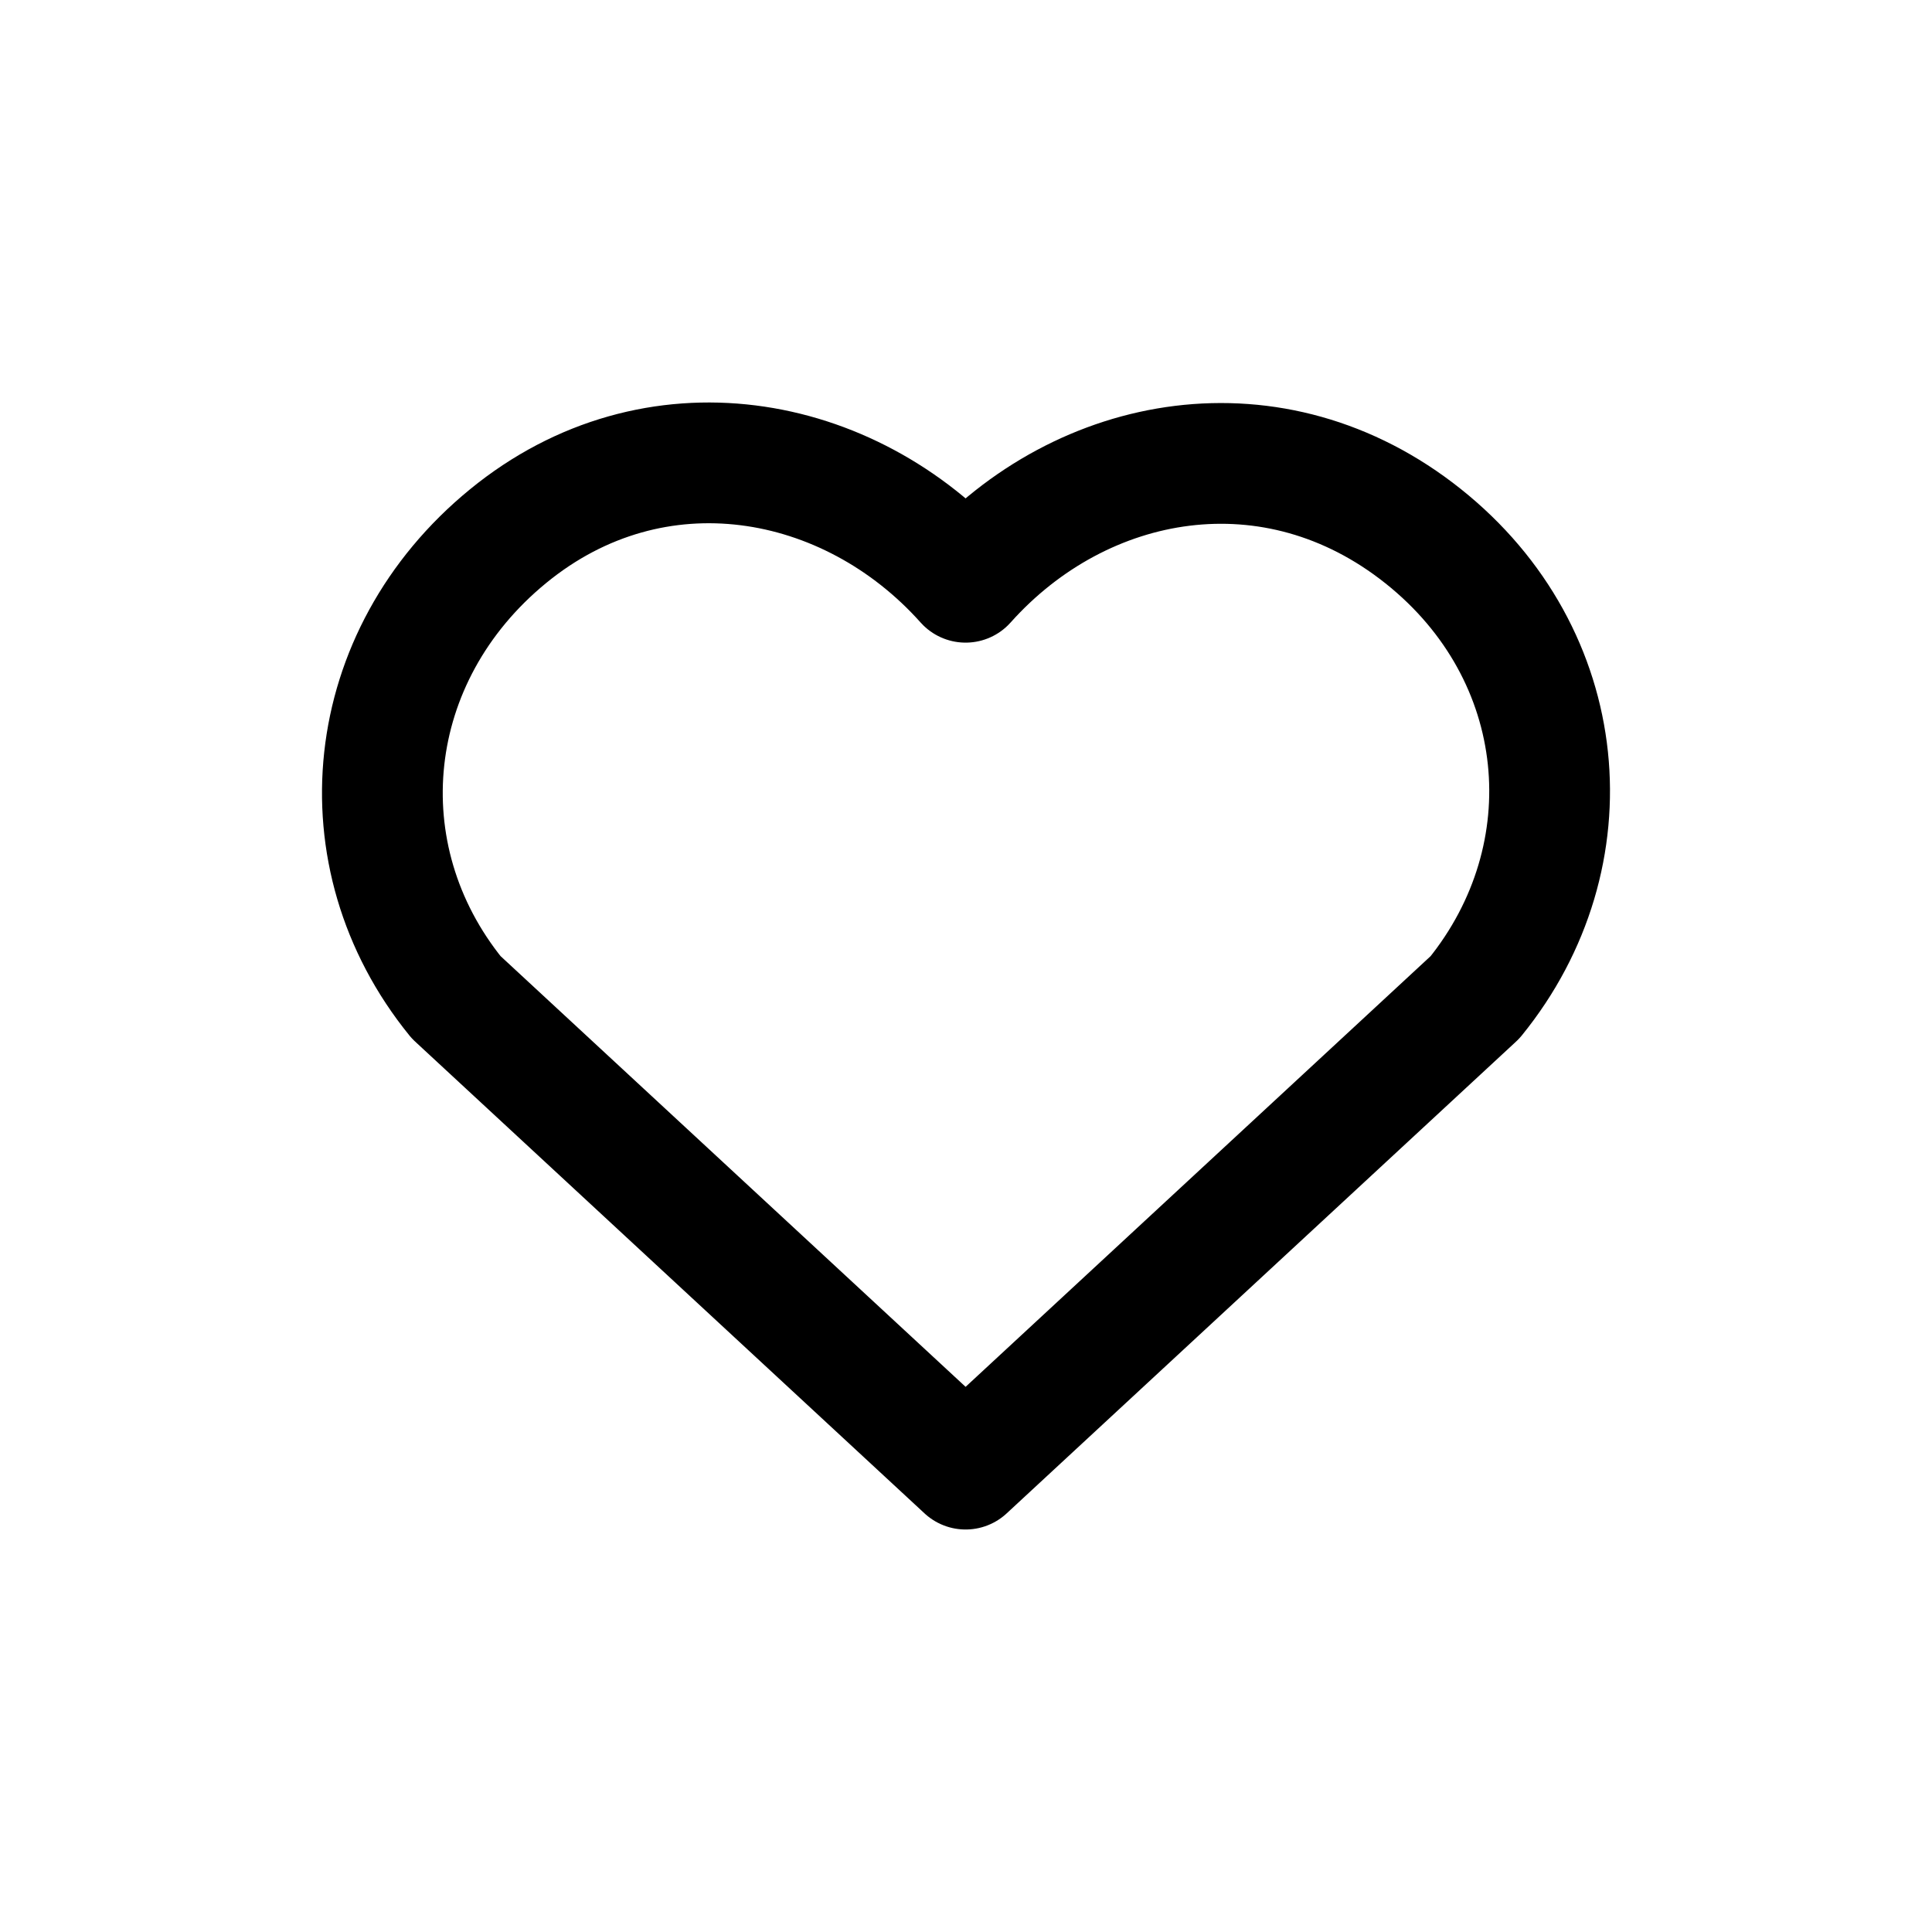
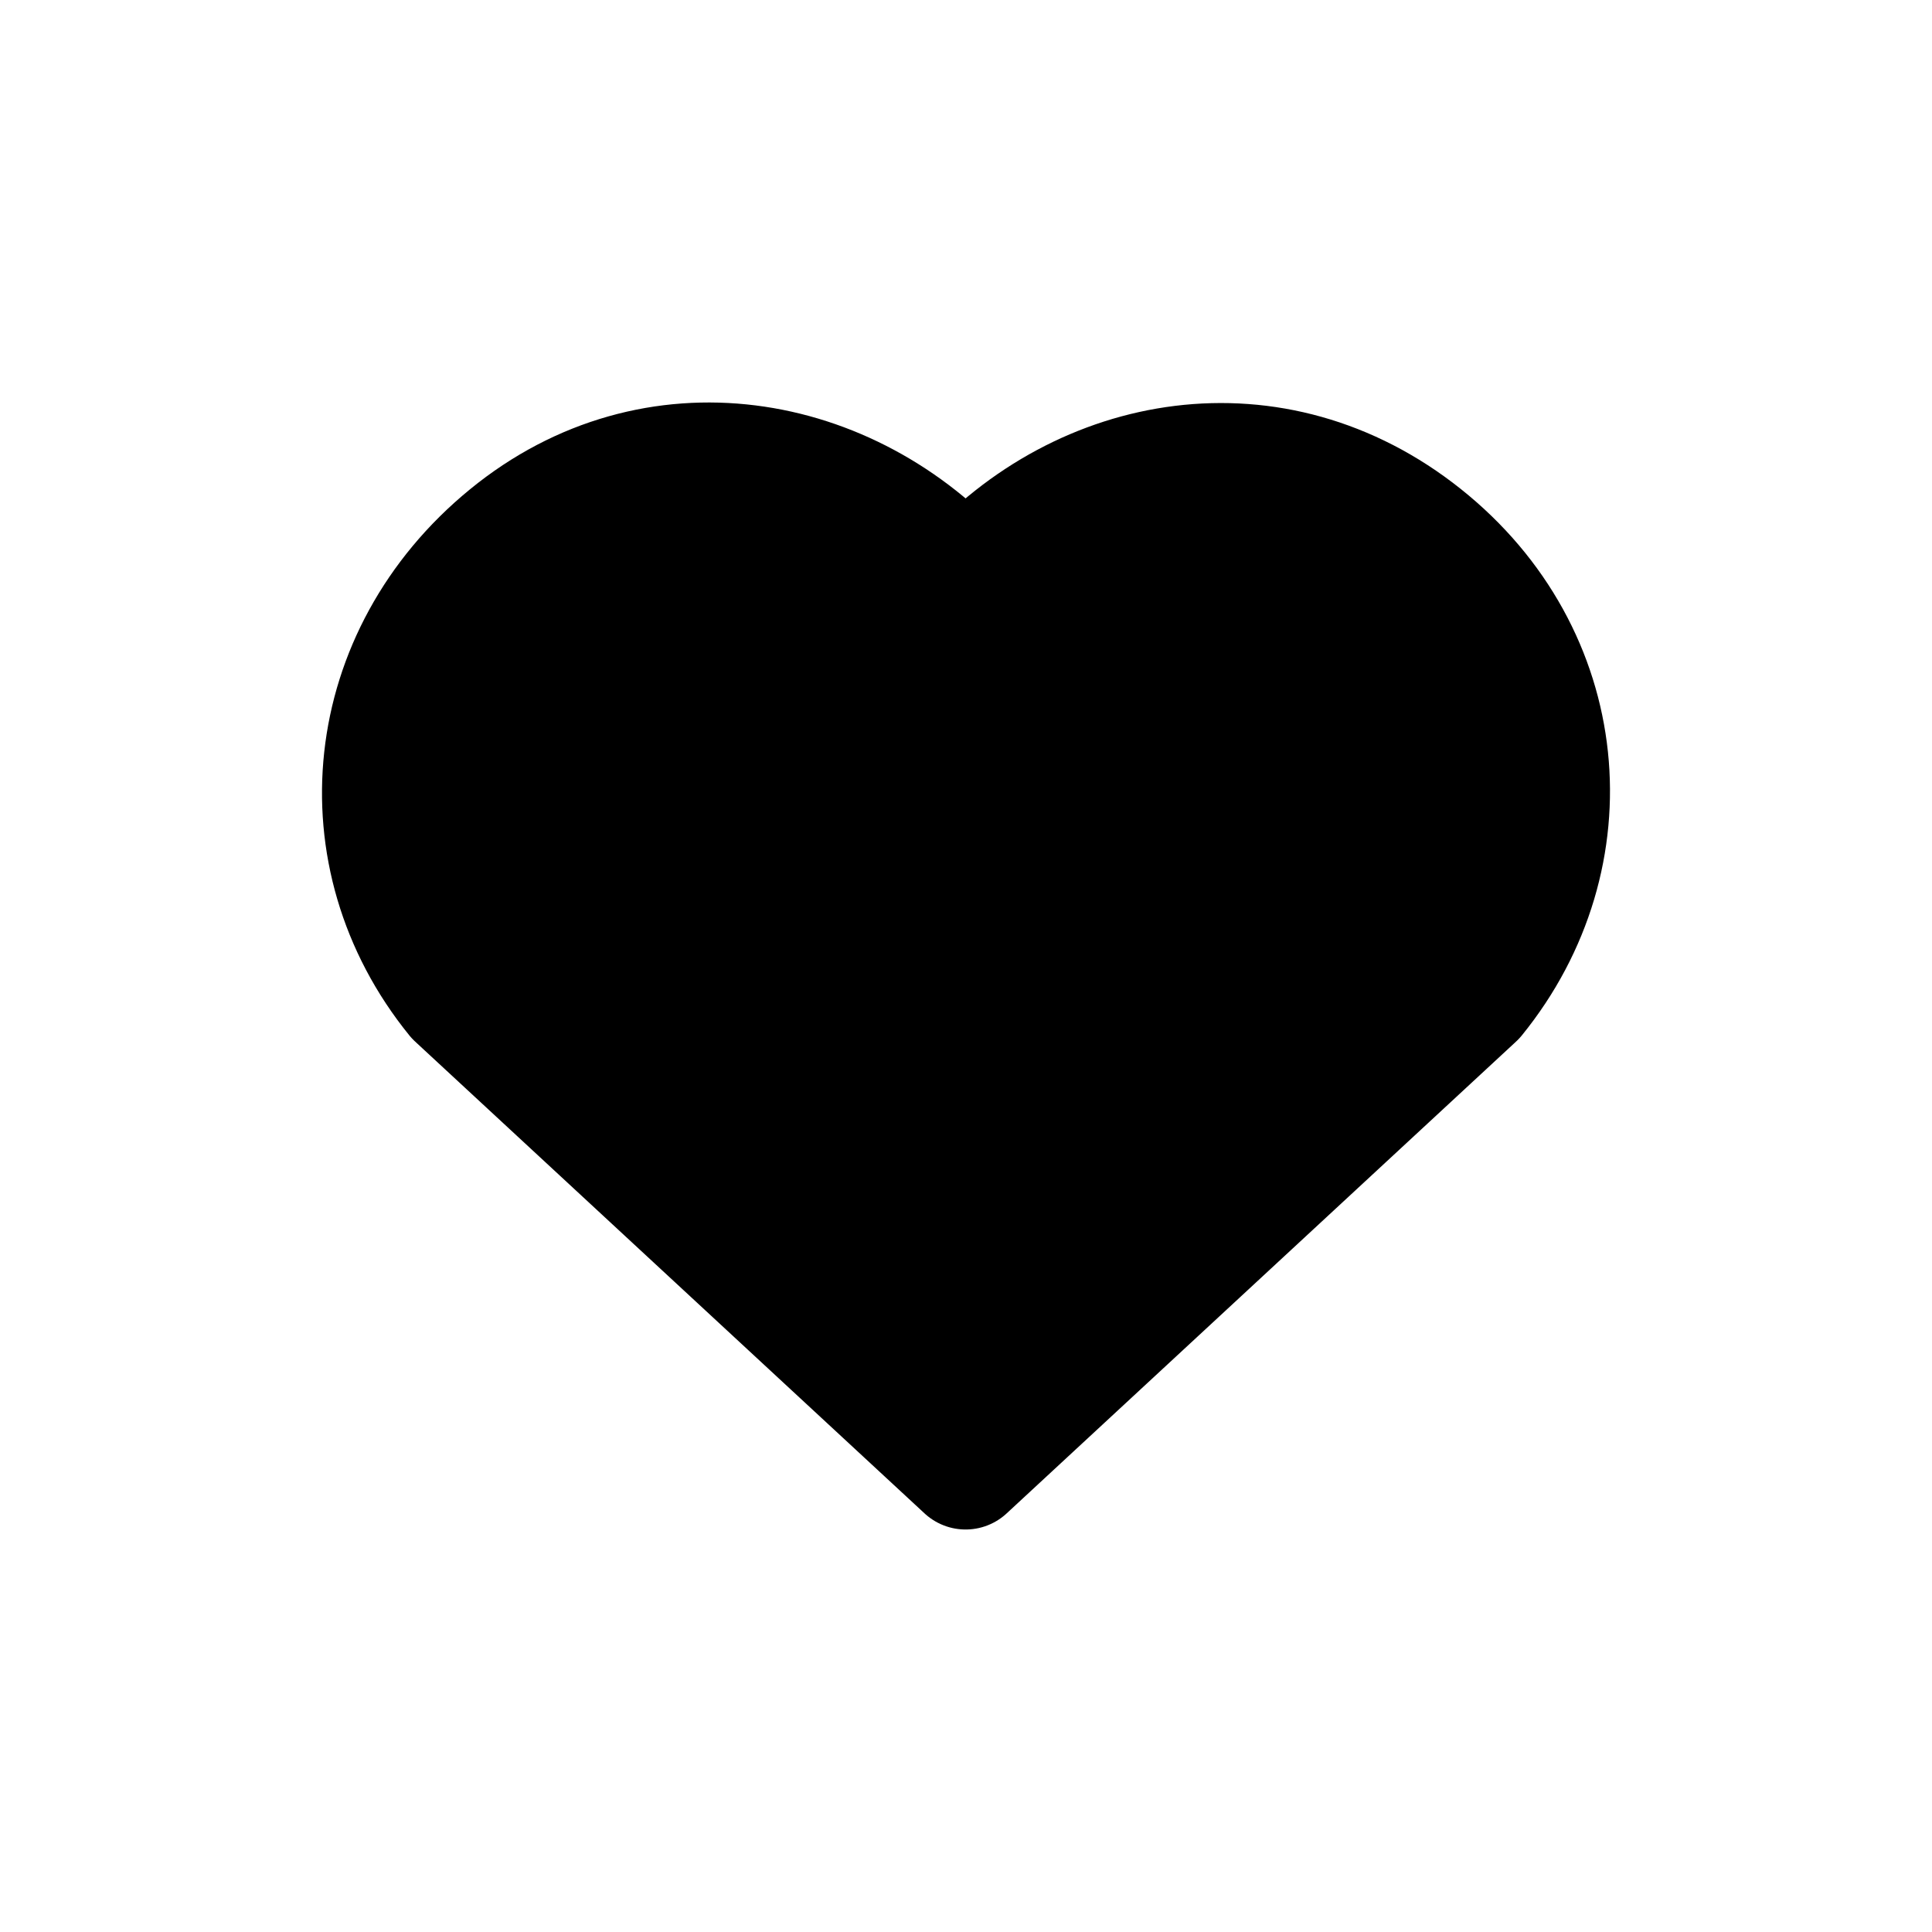
- <svg xmlns="http://www.w3.org/2000/svg" viewBox="0 0 24 24" fill="none">
+ <svg xmlns="http://www.w3.org/2000/svg" viewBox="0 0 24 24">
  <path fill-rule="evenodd" clip-rule="evenodd" d="M11.995 7.233C10.546 5.61 8.128 5.173 6.312 6.66C4.496 8.146 4.24 10.631 5.667 12.389L11.995 18.25L18.323 12.389C19.75 10.631 19.525 8.13 17.678 6.66C15.831 5.189 13.445 5.61 11.995 7.233Z" stroke="currentColor" stroke-width="1.5" stroke-linecap="round" stroke-linejoin="round" />
</svg>
